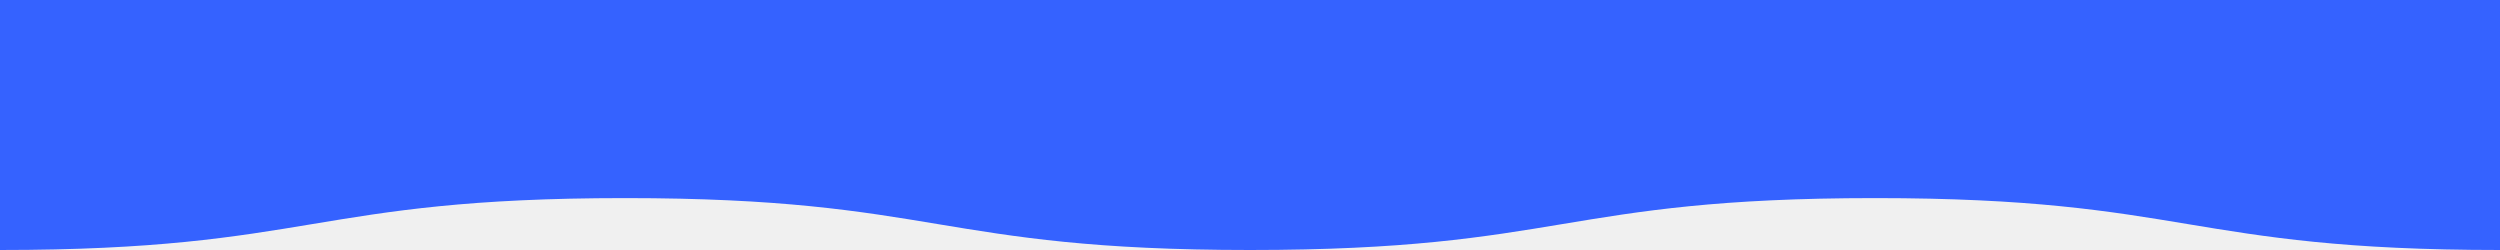
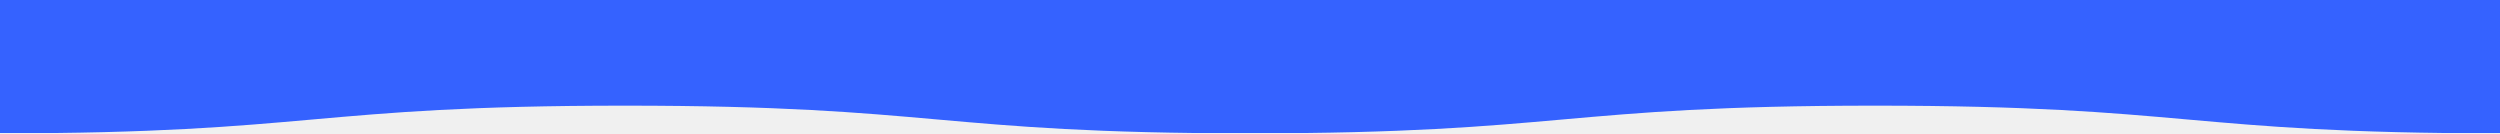
- <svg xmlns="http://www.w3.org/2000/svg" width="1600" height="160" viewBox="0 0 1600 160" fill="none">
-   <g clip-path="url(#clip0_202_34)">
-     <path d="M1600 160C1400 160 1400 126.786 1200 126.786C1000 126.786 1000 160 800 160C600 160 600 126.786 400 126.786C200 126.786 200 160 0 160L1.39876e-05 -1.78061e-05L1600 0L1600 160Z" fill="#3562FF" />
+ <svg xmlns="http://www.w3.org/2000/svg" width="3000" height="160" viewBox="0 0 3000 160" fill="none">
+   <g clip-path="url(#clip0_208_31)">
+     <mask id="mask0_208_31" style="mask-type:luminance" maskUnits="userSpaceOnUse" x="0" y="0" width="3000" height="160">
+       <path d="M0 160L3000 160V0L0 0V160Z" fill="white" />
+     </mask>
+     <g mask="url(#mask0_208_31)">
+       <path d="M3000 160C2625 160 2625 126.786 2250 126.786C1875 126.786 1875 160 1500 160C1125 160 1125 126.786 750 126.786C375 126.786 375 160 0 160L2.62268e-05 0L3000 0V160Z" fill="#3562FF" />
+     </g>
  </g>
  <defs>
-     <clipPath id="clip0_202_34">
-       <rect width="1600" height="160" fill="white" transform="translate(1600 160) rotate(-180)" />
+     <clipPath id="clip0_208_31">
+       <rect width="3000" height="160" fill="white" />
    </clipPath>
  </defs>
</svg>
